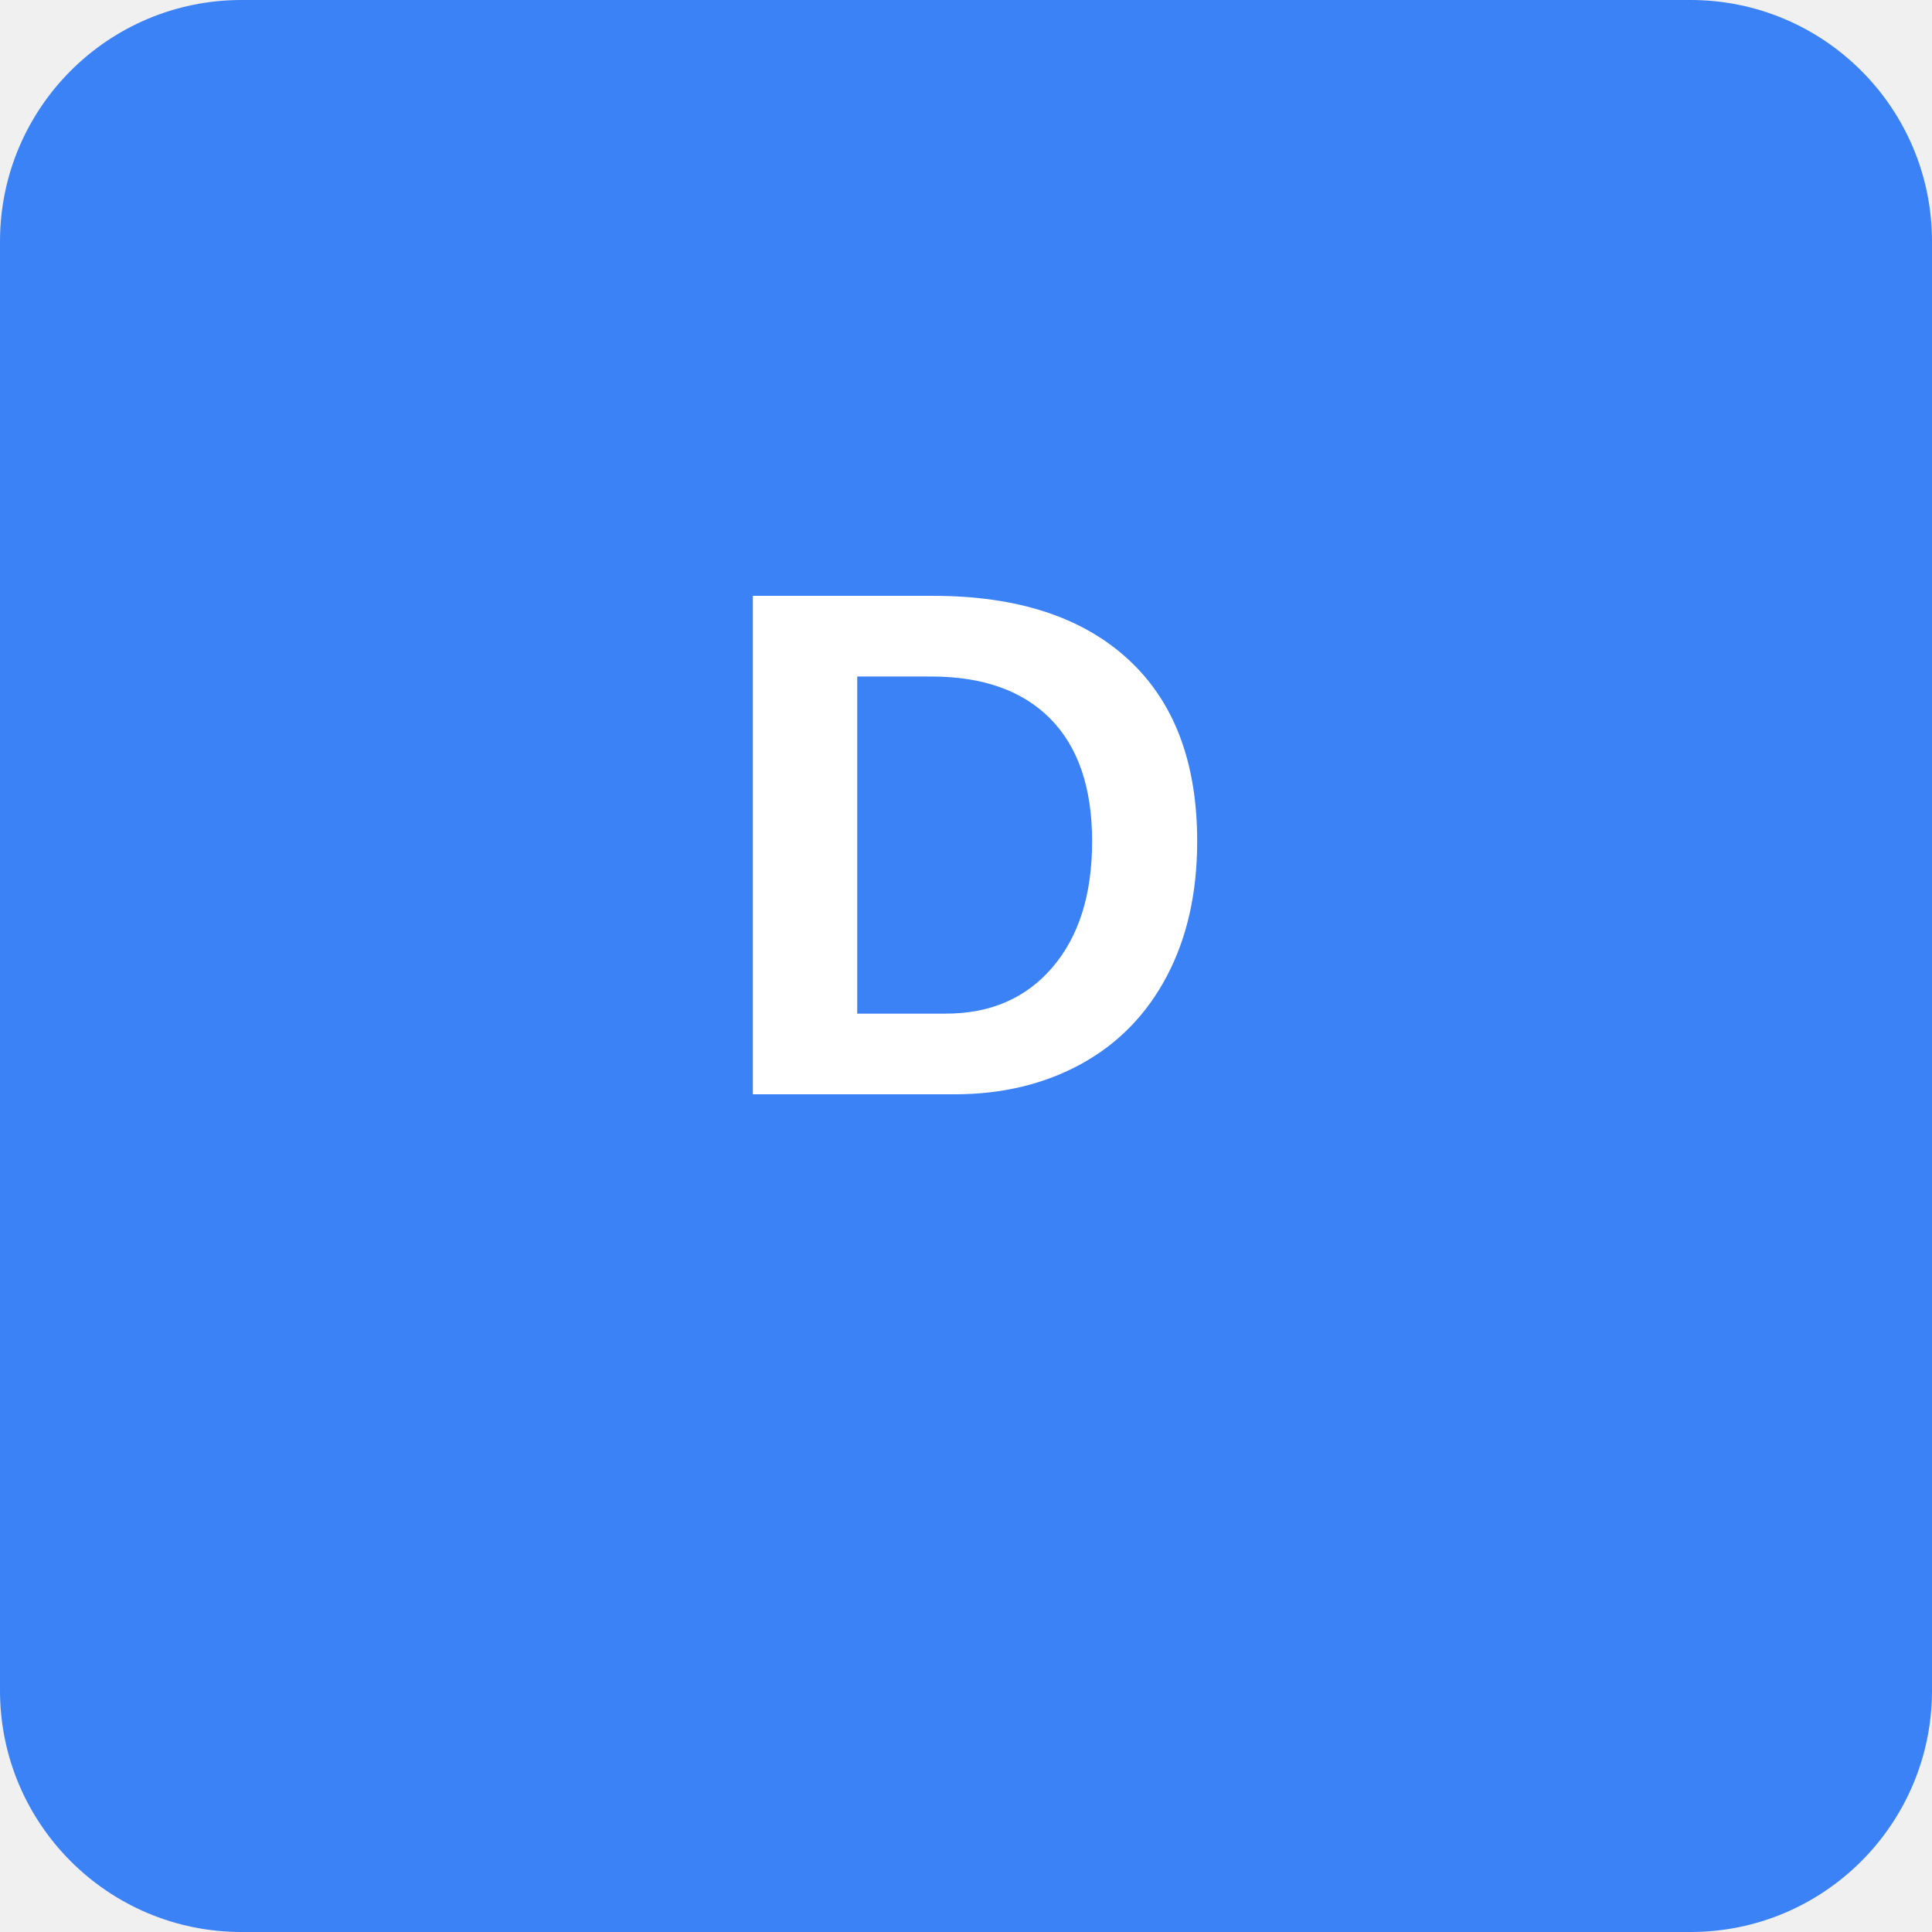
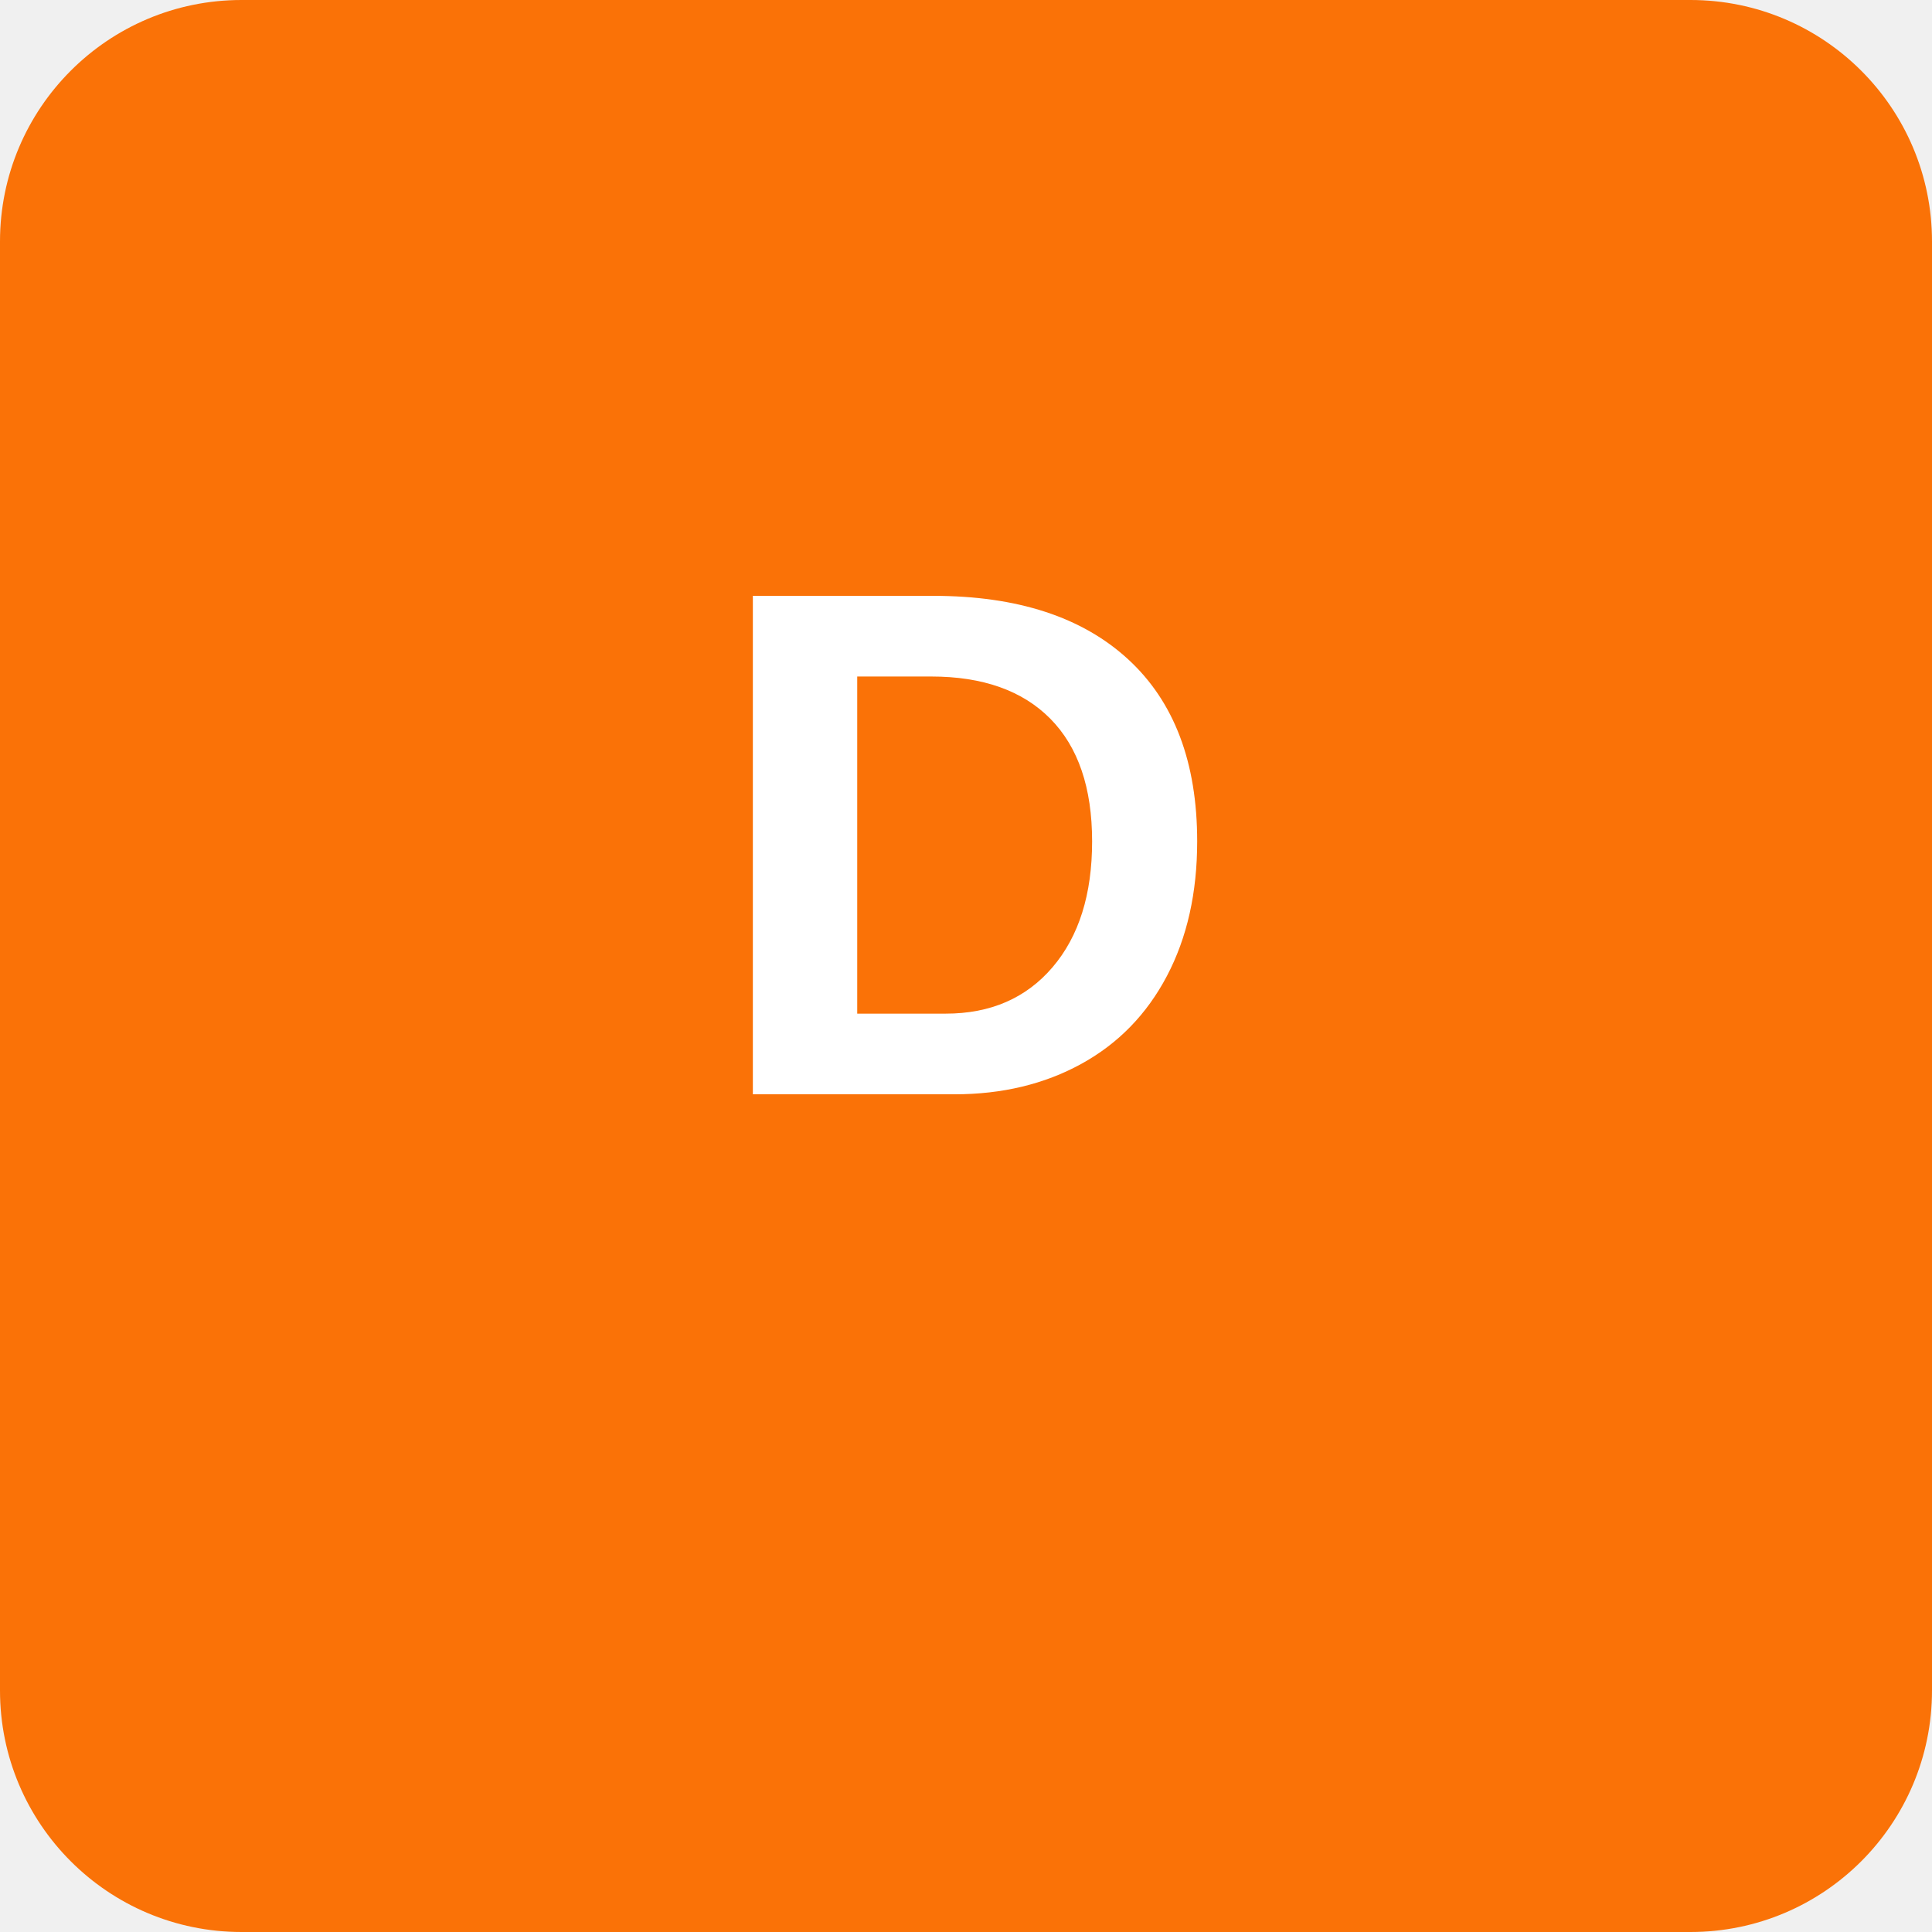
<svg xmlns="http://www.w3.org/2000/svg" width="512" height="512" viewBox="0 0 512 512">
-   <rect width="512" height="512" fill="#3b82f6" rx="64" />
+   <rect width="512" height="512" fill="#FA7207" rx="64" />
  <text x="256" y="290" font-size="192" font-family="Arial, sans-serif" font-weight="bold" fill="white" text-anchor="middle">D</text>
</svg>
